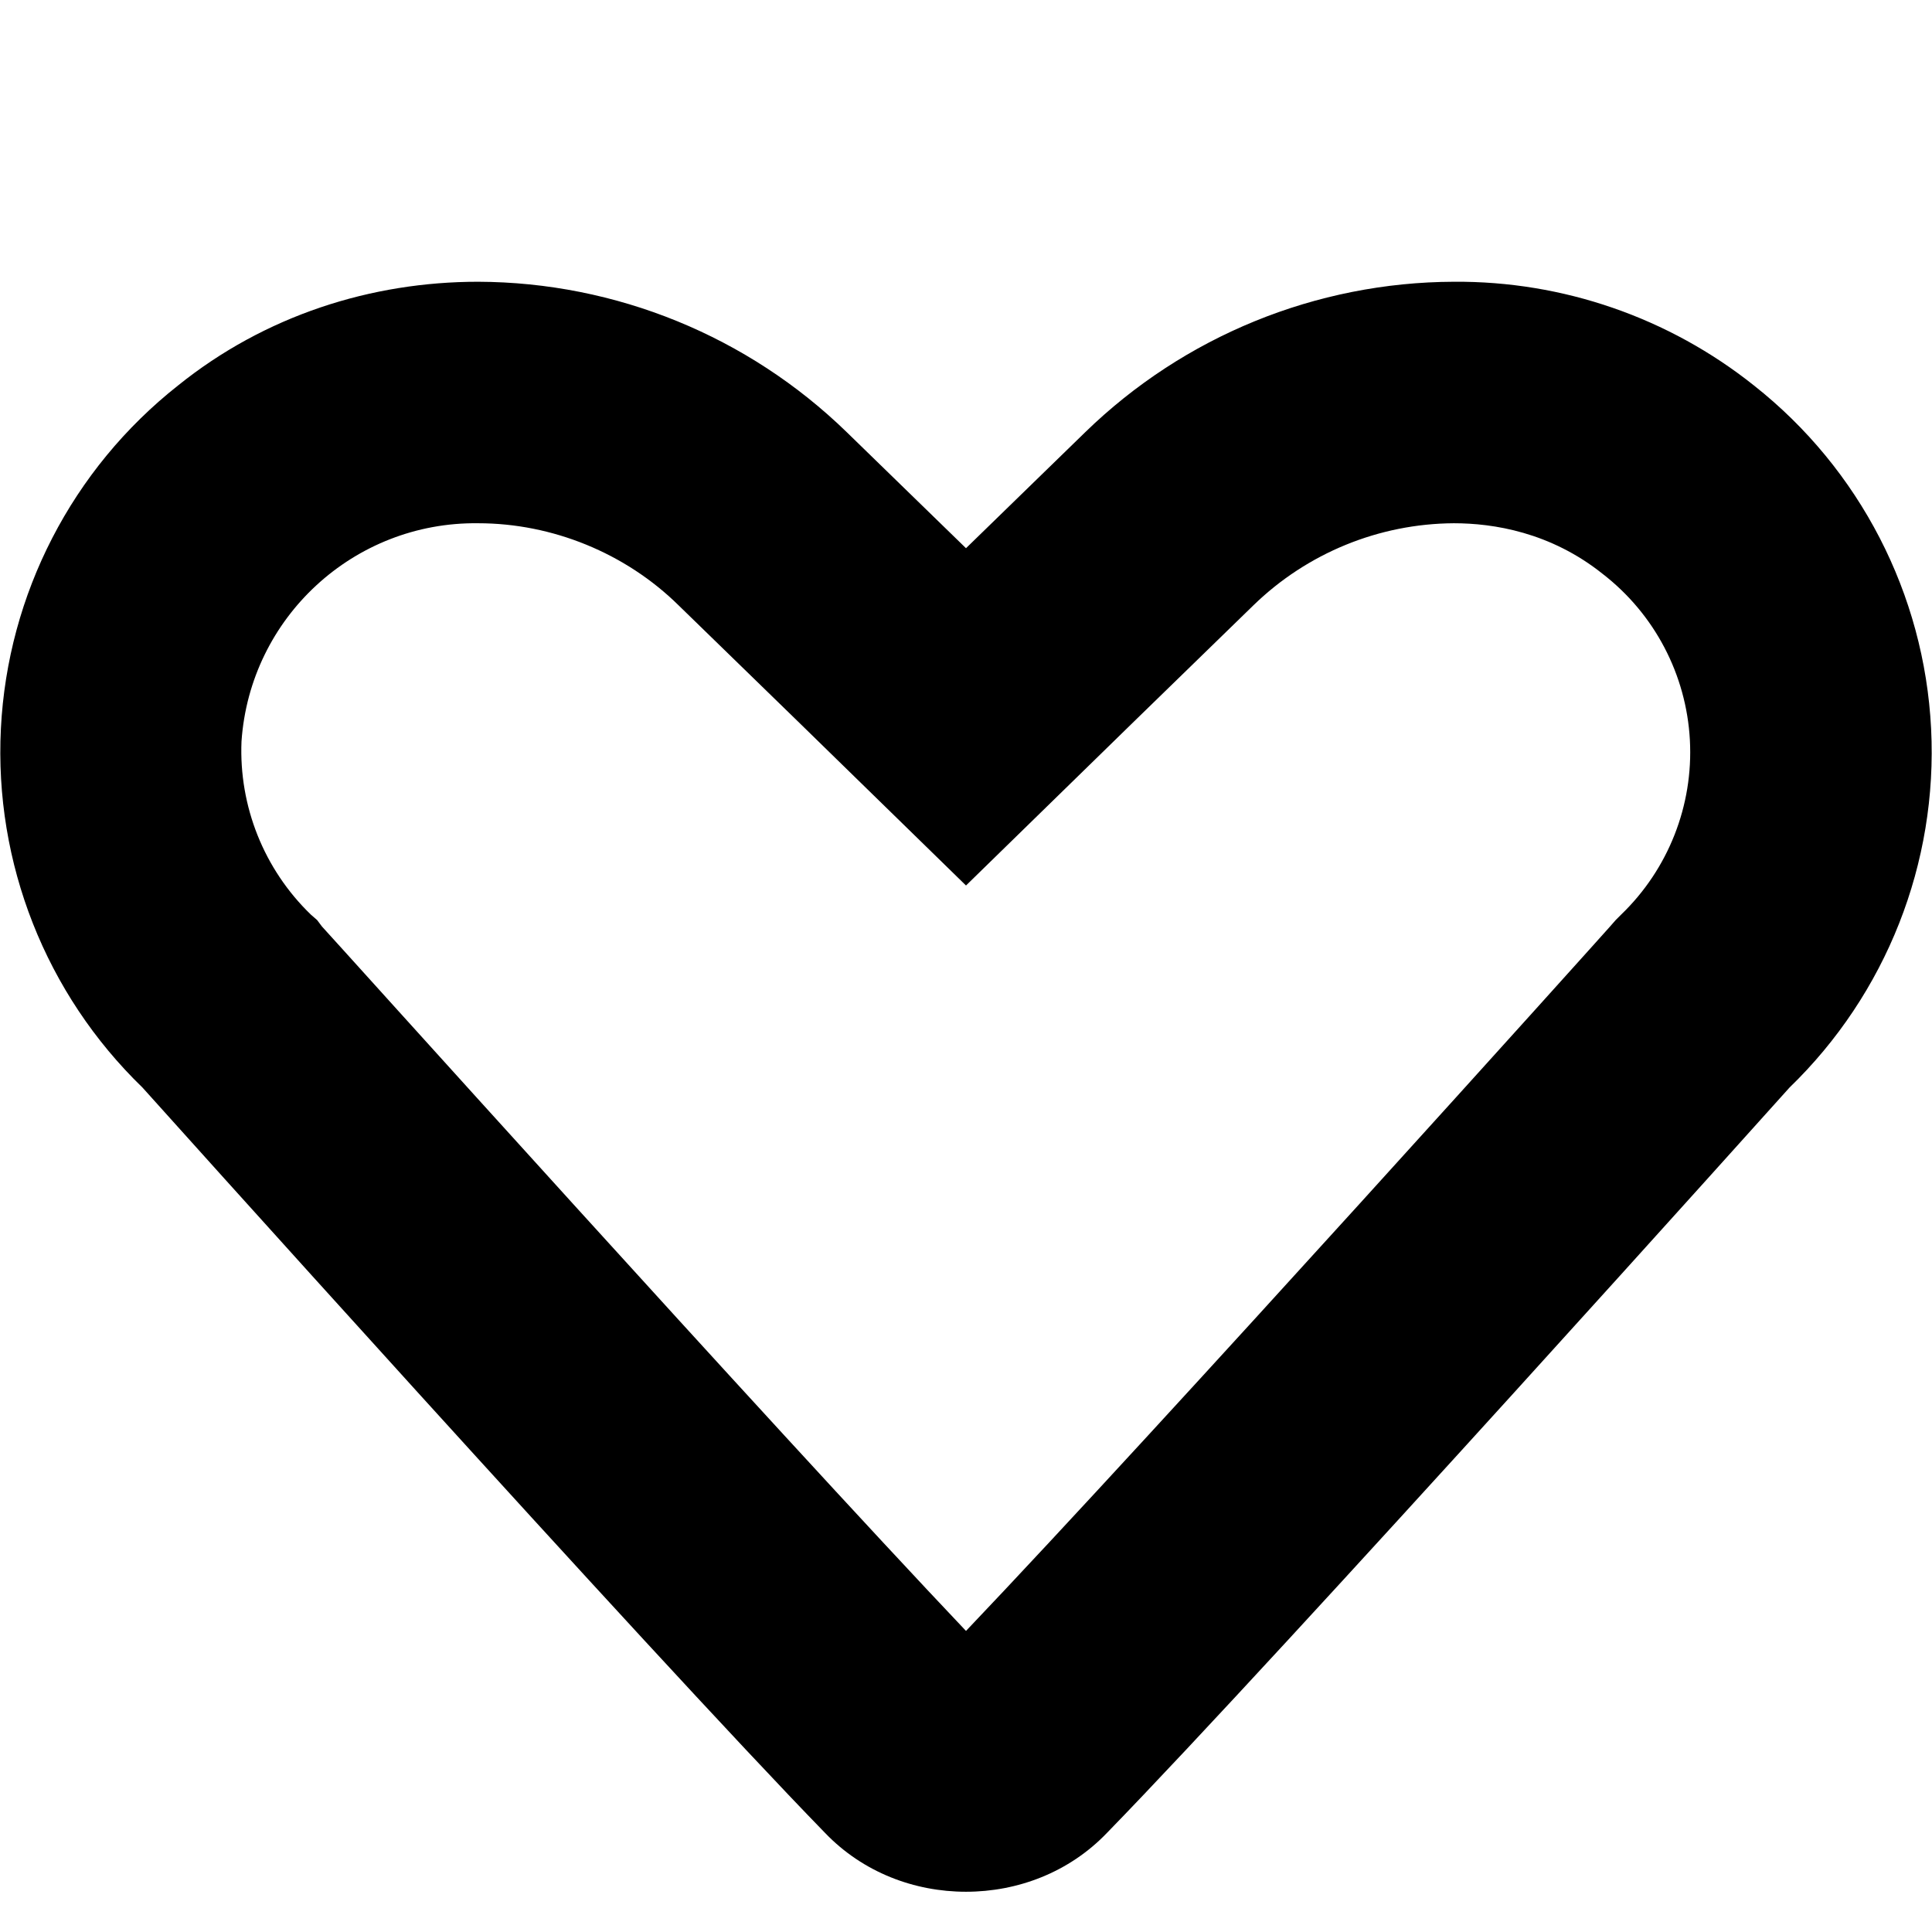
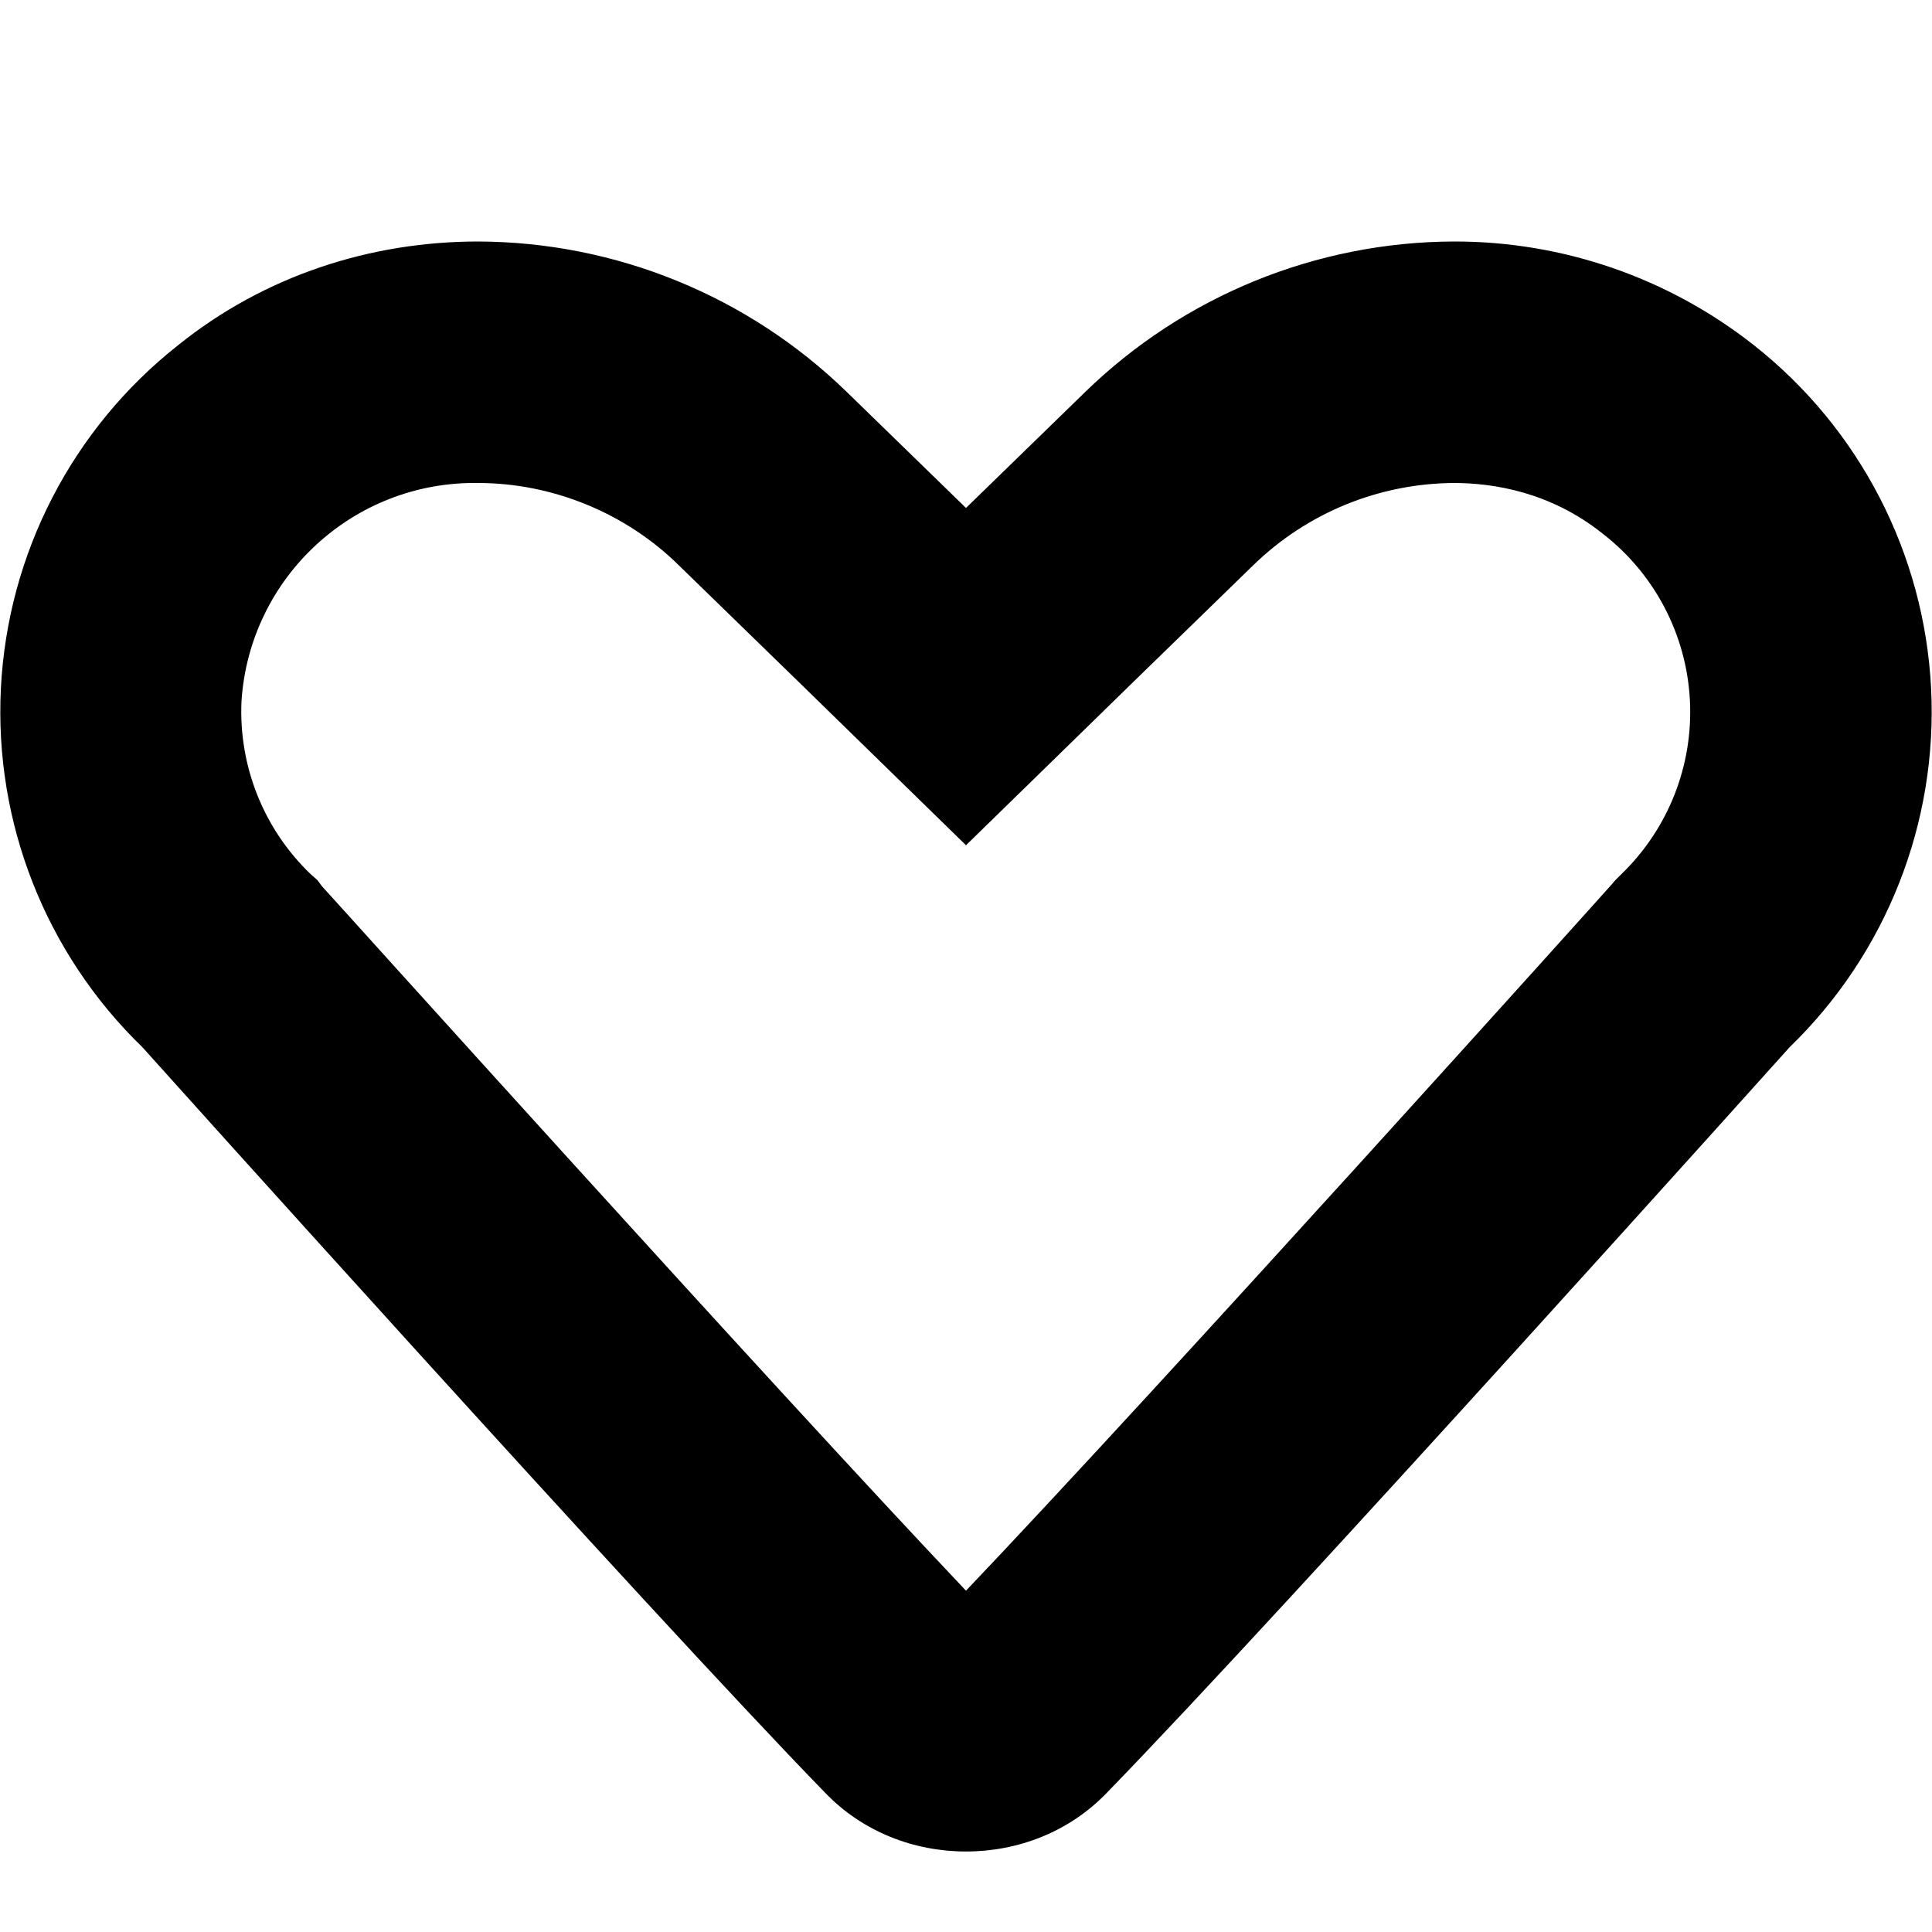
<svg xmlns="http://www.w3.org/2000/svg" width="24" height="24">
-   <path d="M5.94 6.5c.92 0 1.83.37 2.49 1.02l1.48 1.44L12 11l2.09-2.04 1.48-1.44a3.6 3.6 0 0 1 2.49-1.02c.49 0 1.2.11 1.85.63a2.8 2.8 0 0 1 .23 4.23l-.07.07-.07.08c-.06.07-5.59 6.22-8 8.75-2.41-2.54-7.94-8.69-8-8.75l-.06-.08-.08-.07A2.83 2.83 0 0 1 3 9.21 2.91 2.91 0 0 1 5.94 6.5zm12.12-3a6.6 6.6 0 0 0-4.58 1.87L12 6.81l-1.48-1.44A6.6 6.6 0 0 0 5.94 3.5c-1.33 0-2.65.42-3.73 1.29a5.8 5.8 0 0 0-.44 8.72s6.29 7.01 8.48 9.26c.47.49 1.11.73 1.75.73.64 0 1.28-.24 1.75-.73 2.19-2.25 8.48-9.26 8.48-9.26a5.8 5.8 0 0 0-.44-8.72 5.91 5.91 0 0 0-3.73-1.29z" />
+   <path d="M5.94 6c.92 0 1.83.37 2.49 1.02l1.48 1.44L12 10.5l2.09-2.04 1.48-1.44A3.6 3.6 0 0 1 18.06 6c.49 0 1.2.11 1.85.63a2.8 2.8 0 0 1 .23 4.23l-.07.07-.07.08c-.06.07-5.59 6.22-8 8.75-2.41-2.54-7.94-8.69-8-8.75l-.06-.08-.08-.07A2.8 2.8 0 0 1 3 8.71 2.9 2.9 0 0 1 5.94 6m12.12-3a6.6 6.6 0 0 0-4.58 1.87L12 6.31l-1.48-1.44A6.6 6.6 0 0 0 5.94 3c-1.33 0-2.65.42-3.73 1.29a5.8 5.8 0 0 0-.44 8.72s6.29 7.01 8.48 9.26c.47.49 1.11.73 1.75.73s1.28-.24 1.75-.73c2.19-2.25 8.48-9.26 8.48-9.26a5.8 5.8 0 0 0-.44-8.72A6 6 0 0 0 18.06 3" />
</svg>
